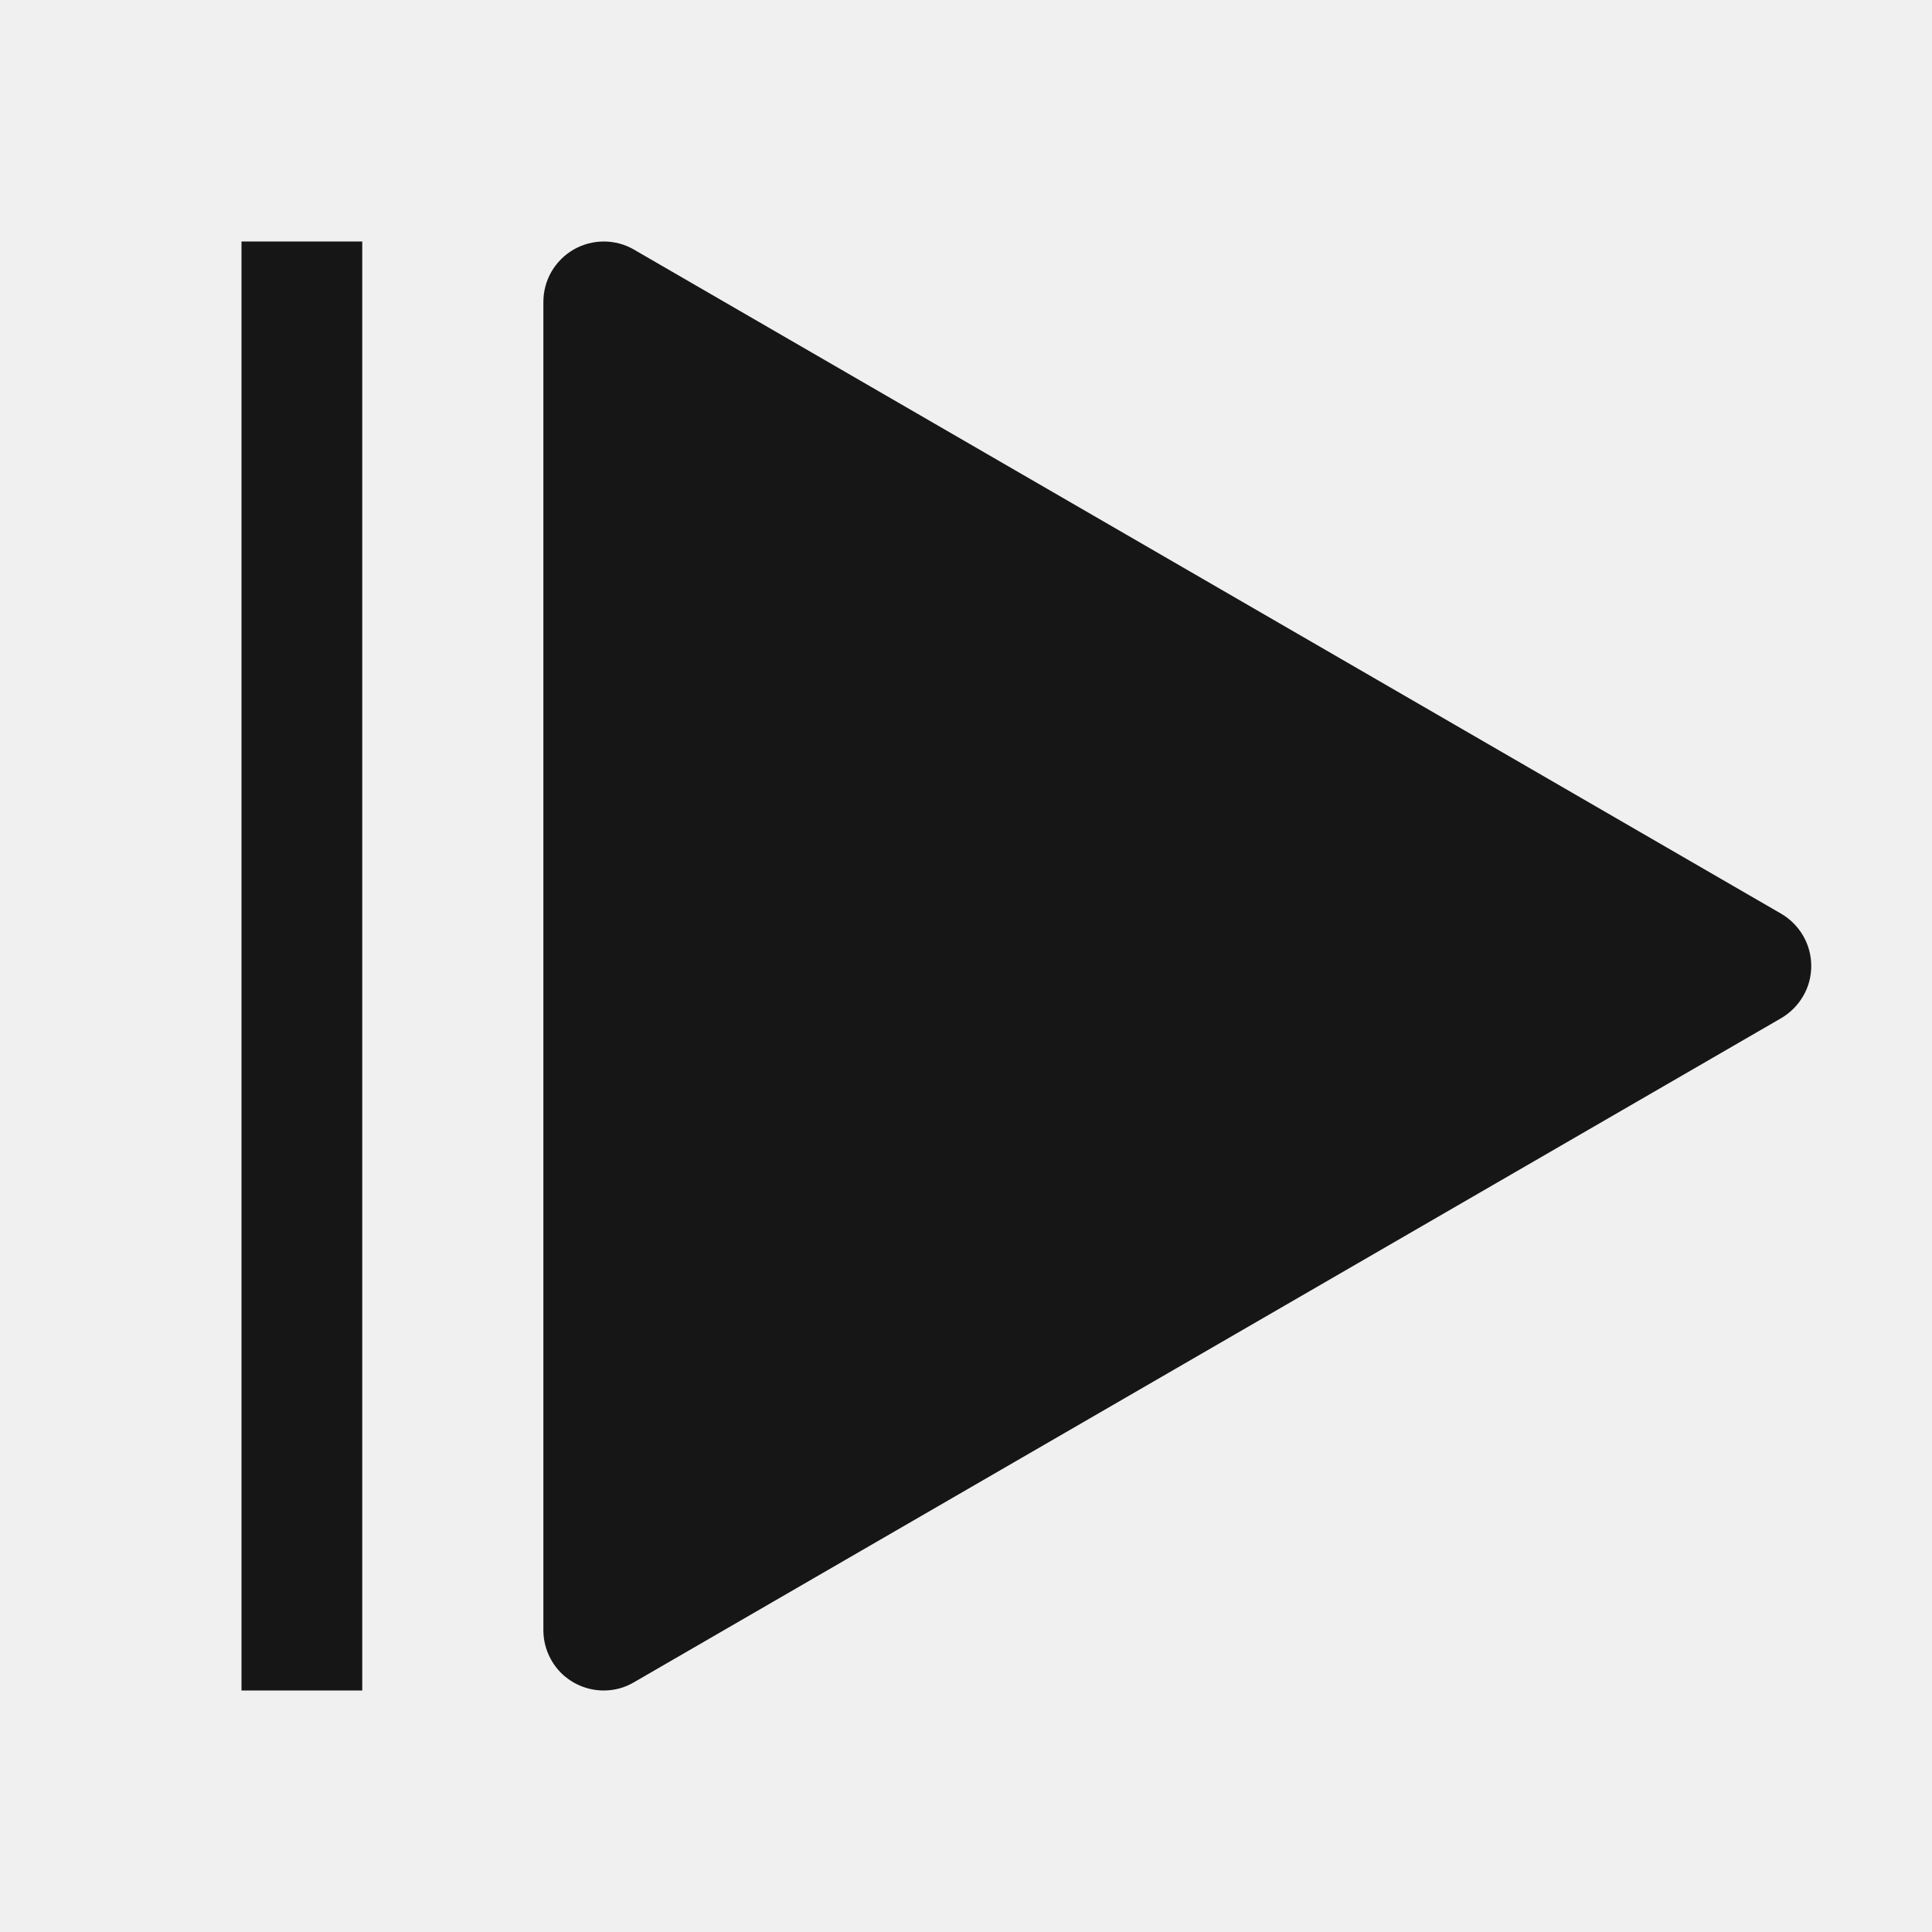
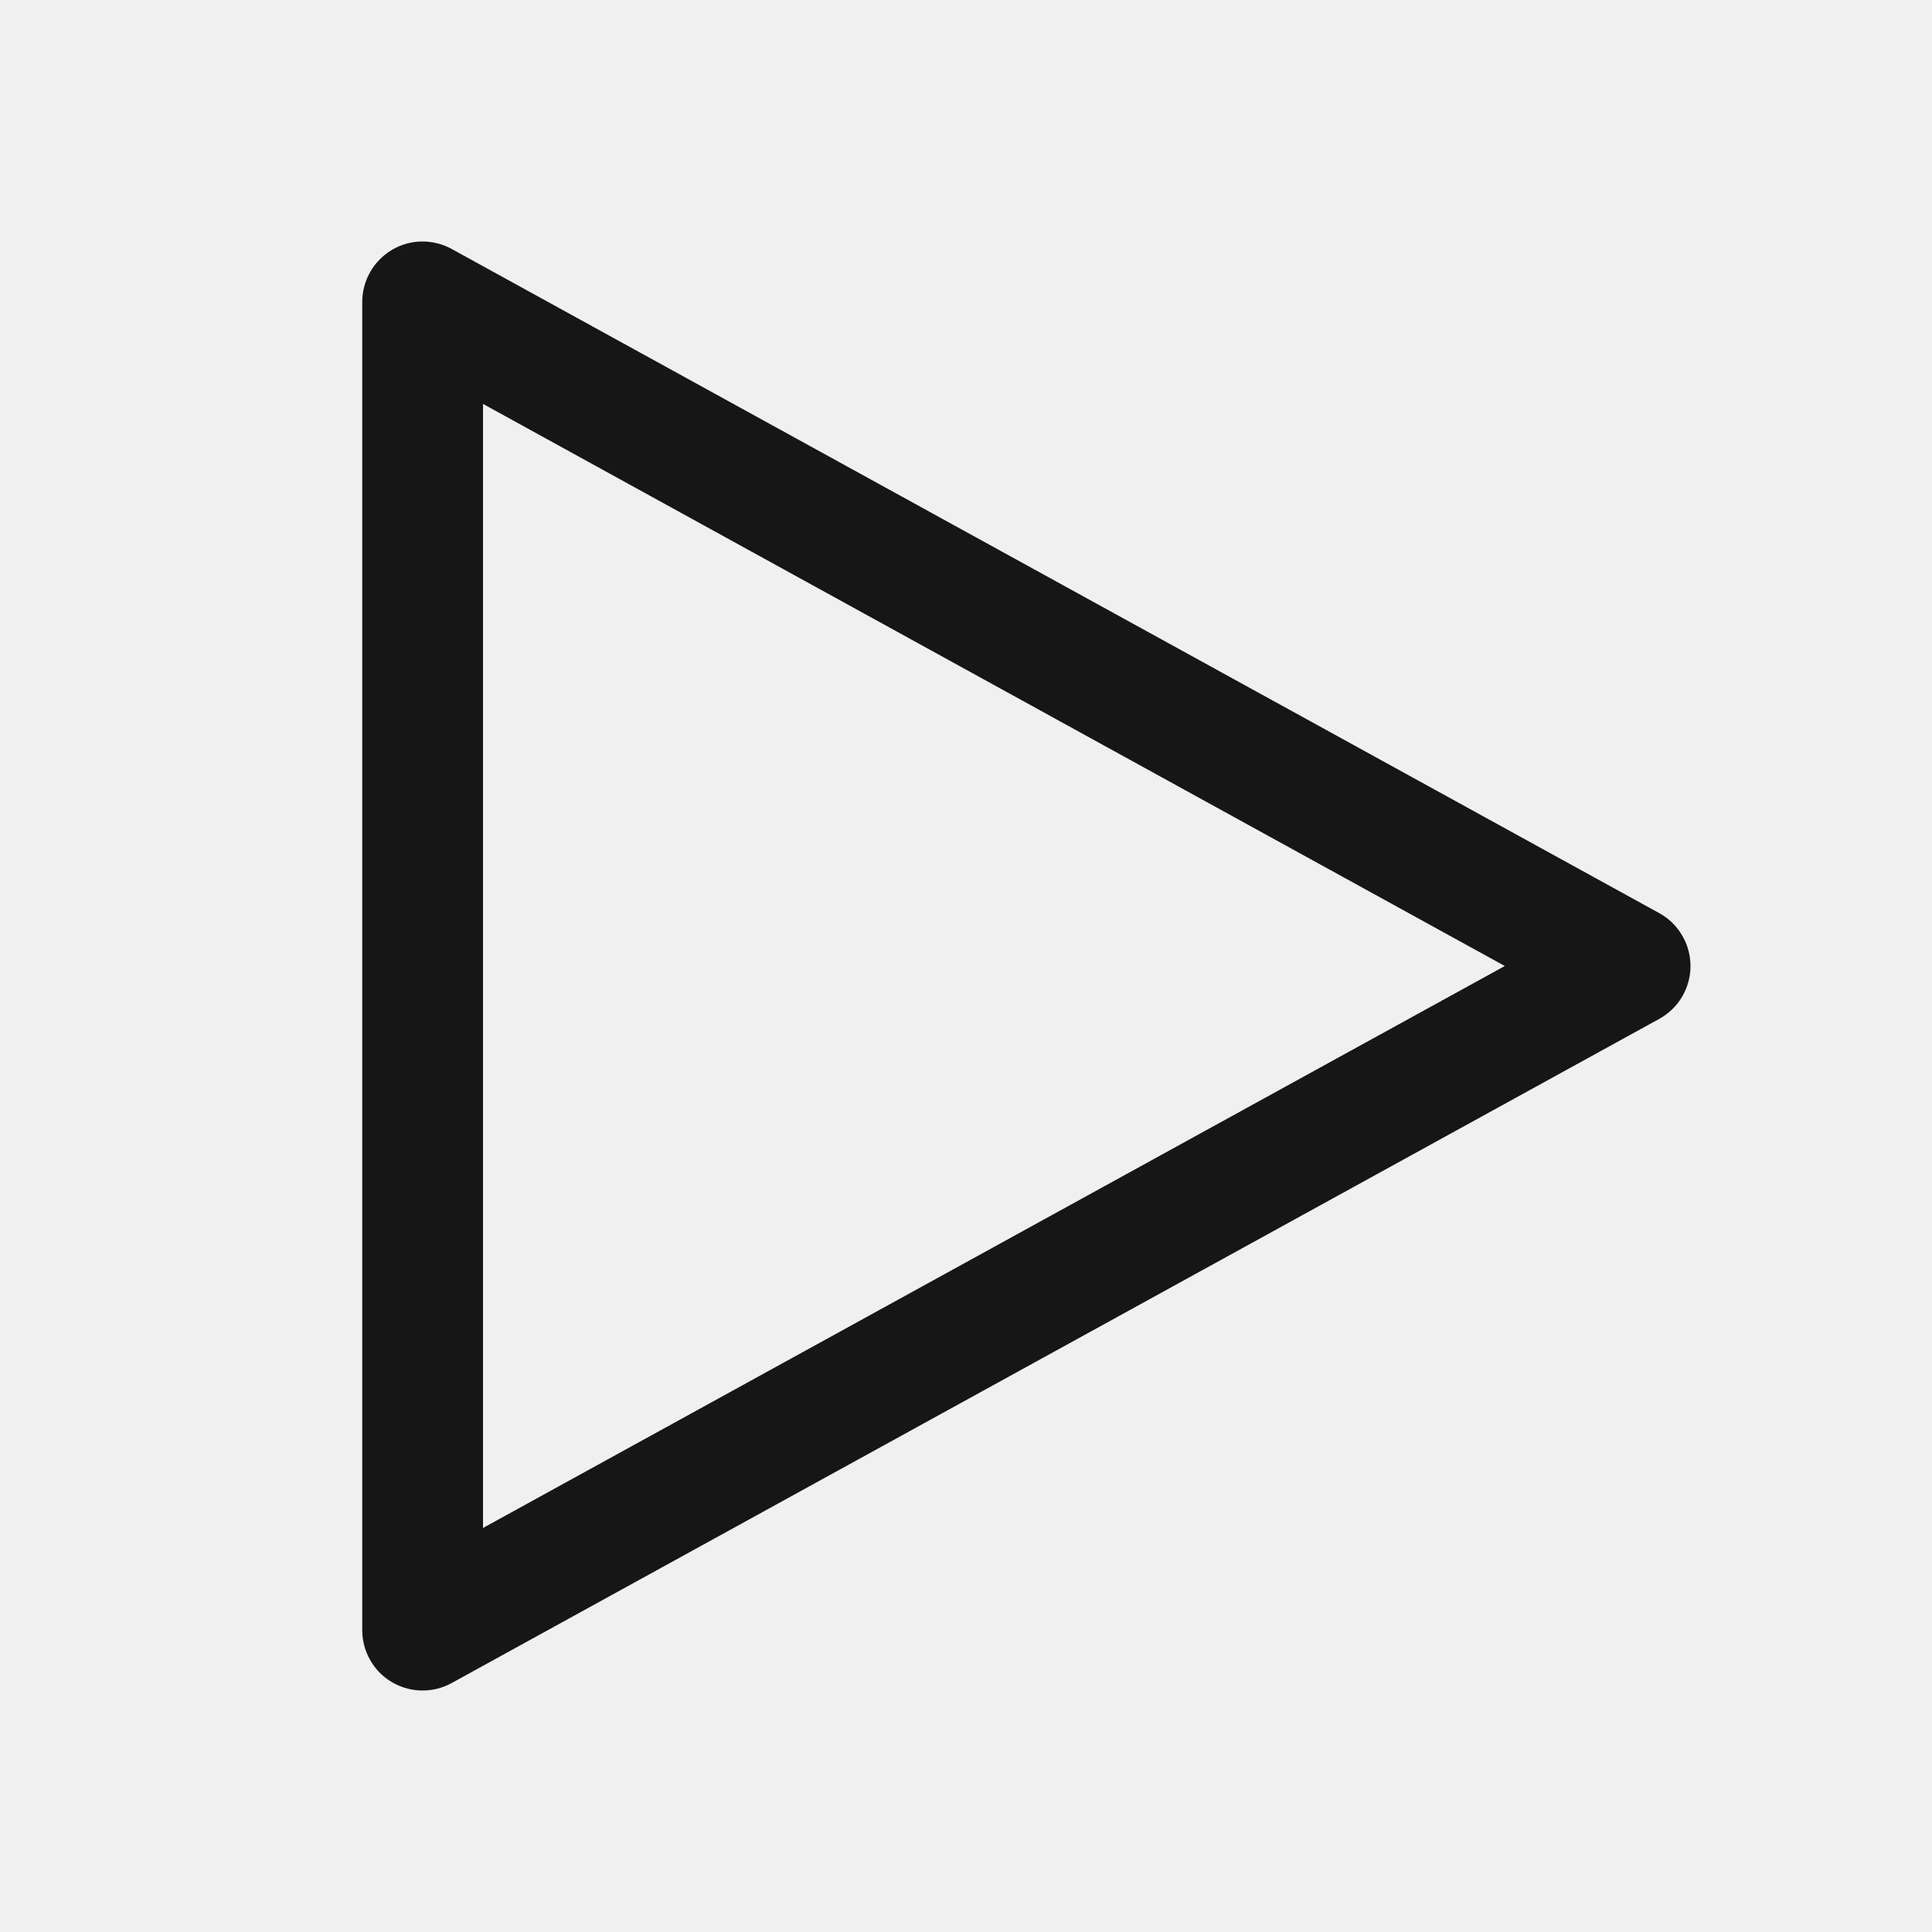
<svg xmlns="http://www.w3.org/2000/svg" width="16" height="16" viewBox="0 0 16 16" fill="none">
-   <rect width="16" height="16" fill="white" fill-opacity="0.01" style="mix-blend-mode:multiply" />
-   <path d="M5 14C4.867 14 4.74 13.947 4.646 13.854C4.553 13.76 4.5 13.633 4.5 13.5V2.5C4.5 2.412 4.523 2.326 4.567 2.25C4.611 2.174 4.674 2.111 4.75 2.067C4.826 2.023 4.913 2 5 2C5.088 2 5.175 2.023 5.25 2.067L14.751 7.567C14.826 7.611 14.889 7.674 14.933 7.75C14.977 7.826 15 7.912 15 8C15 8.088 14.977 8.174 14.933 8.249C14.889 8.325 14.826 8.388 14.751 8.432L5.25 13.932C5.174 13.977 5.088 14 5 14Z" fill="#161616" />
-   <path d="M3 2H2V14H3V2Z" fill="#161616" />
+   <rect width="16" height="16" fill="white" fill-opacity="0.01" />
+   <path d="M3.5 14C3.367 14 3.24 13.947 3.146 13.854C3.053 13.76 3 13.633 3 13.5V2.5C3 2.413 3.023 2.328 3.066 2.252C3.109 2.177 3.171 2.114 3.245 2.07C3.32 2.025 3.405 2.001 3.492 2C3.579 1.999 3.665 2.02 3.741 2.062L13.741 7.562C13.819 7.605 13.885 7.668 13.93 7.746C13.976 7.823 14 7.91 14 8C14 8.09 13.976 8.177 13.93 8.255C13.885 8.332 13.819 8.395 13.741 8.438L3.741 13.938C3.667 13.979 3.584 14 3.5 14ZM4 3.345V12.654L12.462 8L4 3.345Z" fill="#161616" />
</svg>
